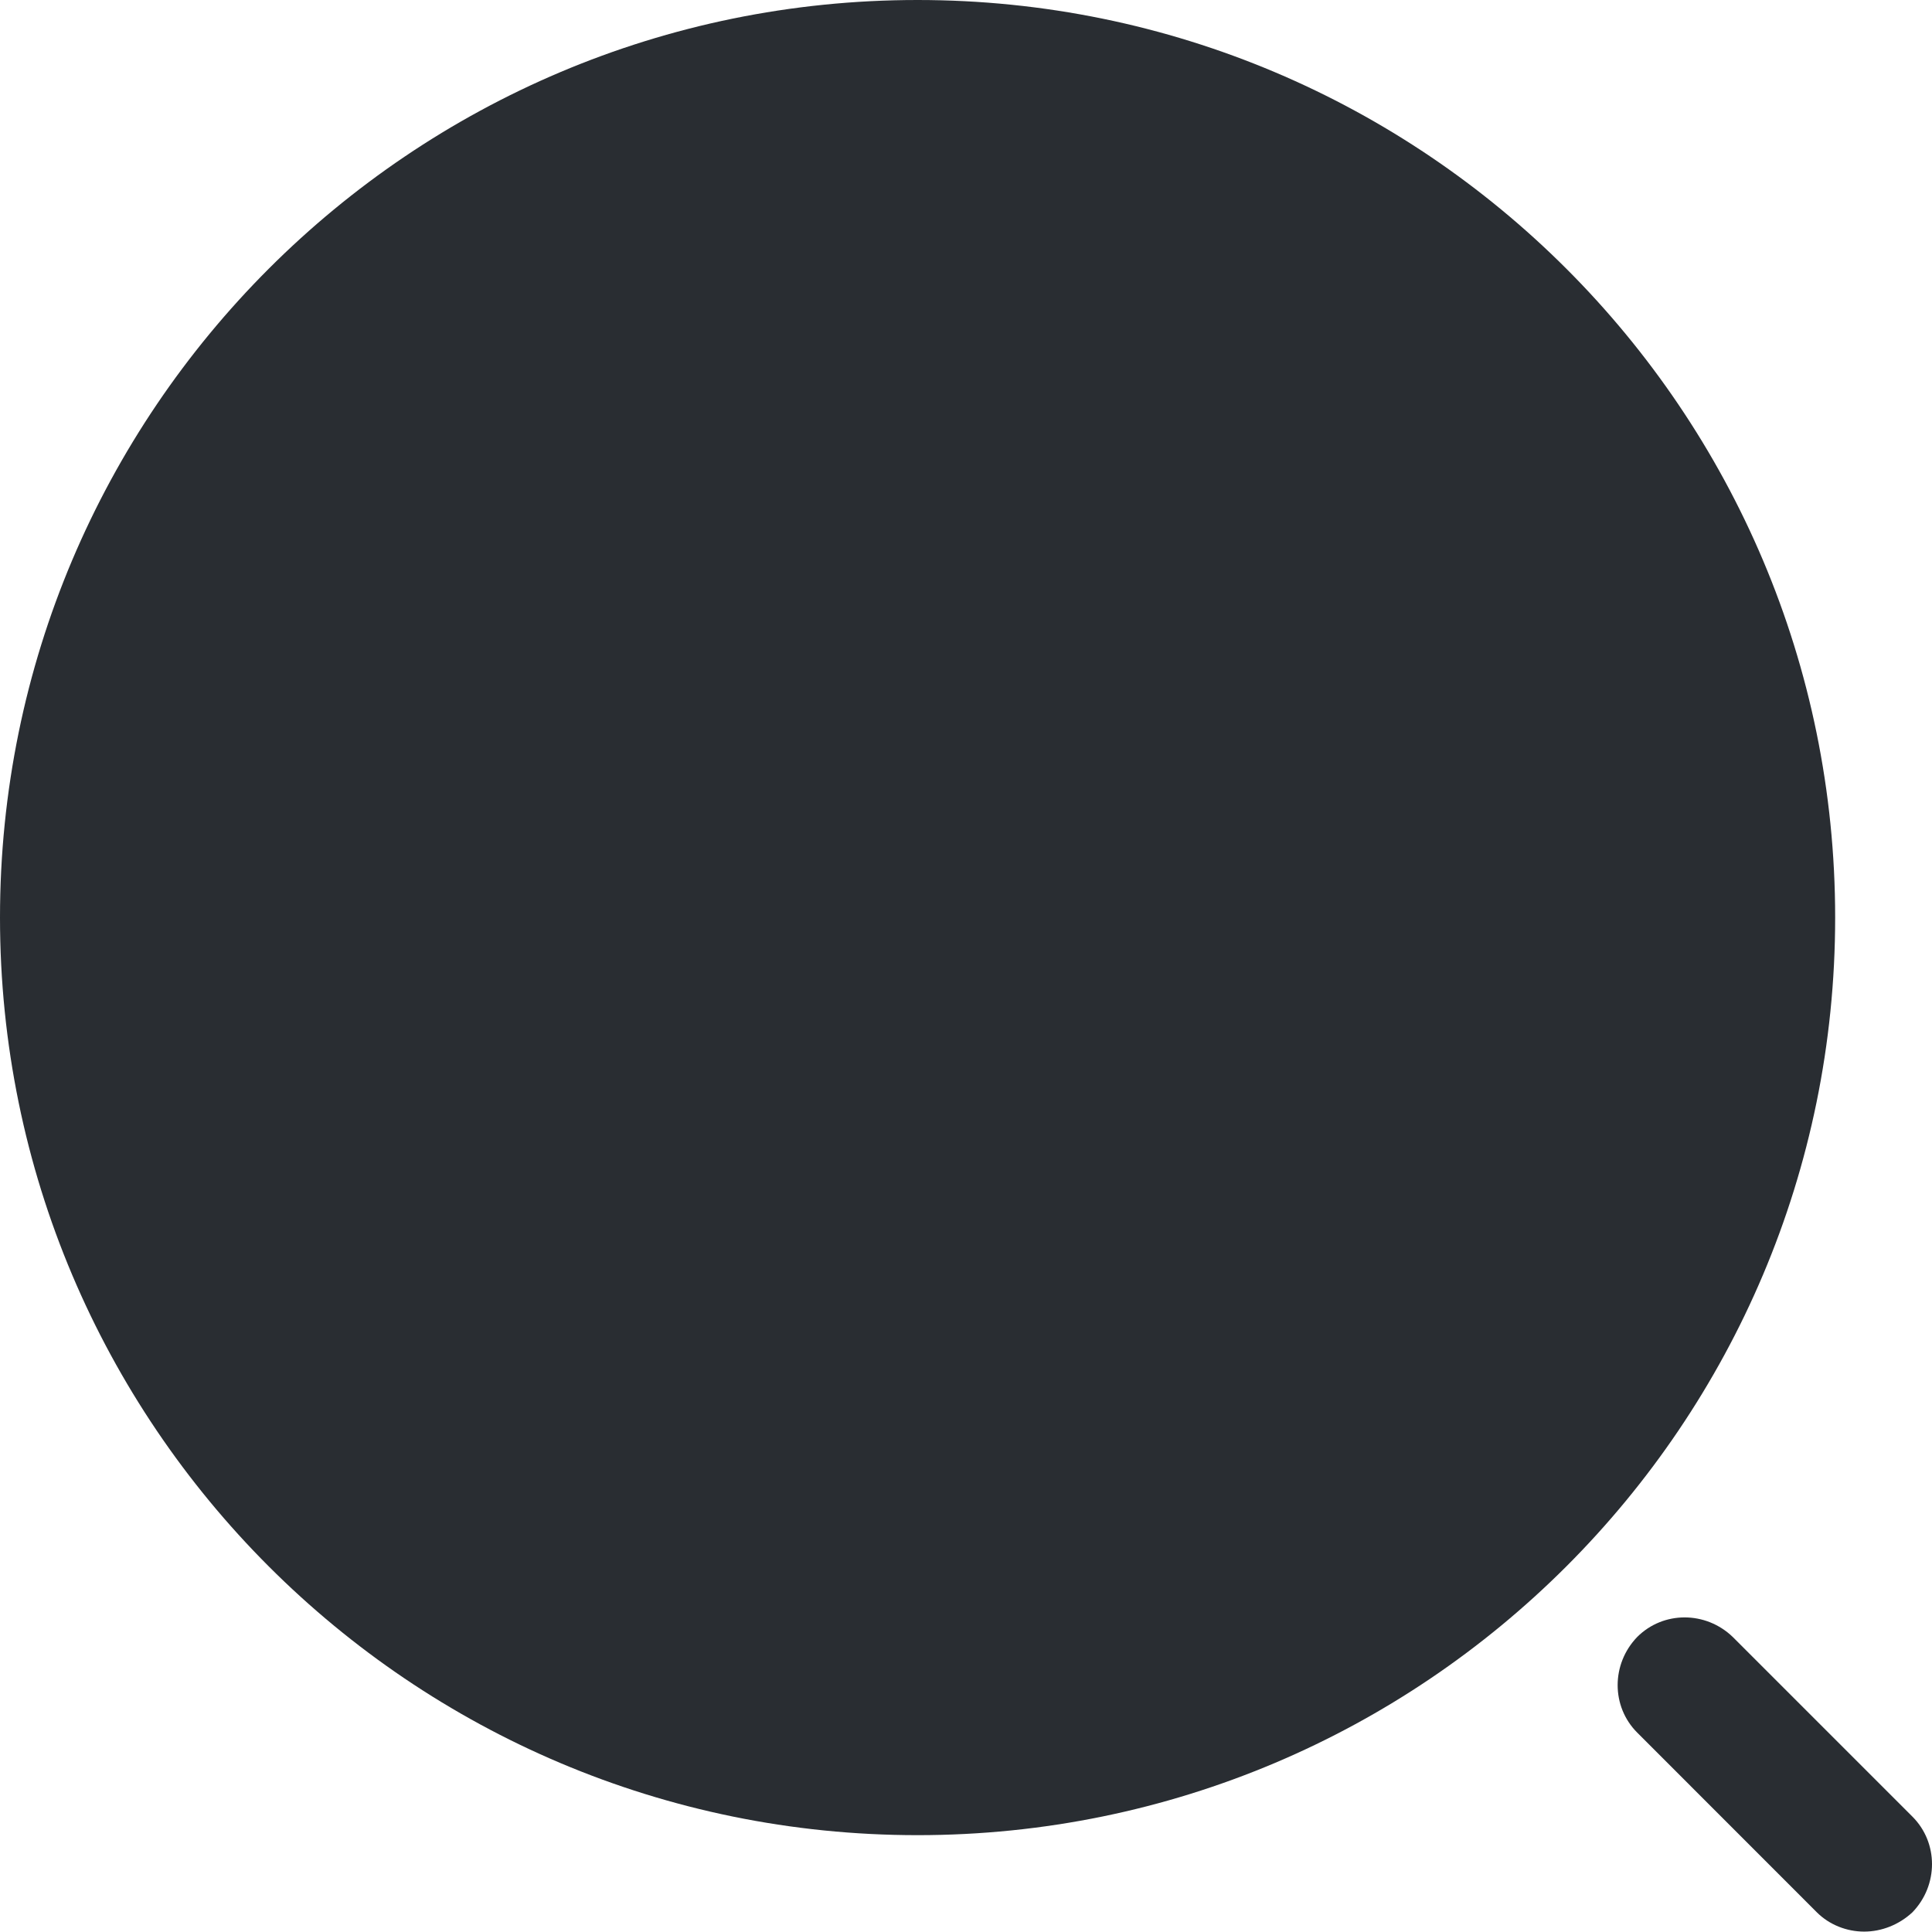
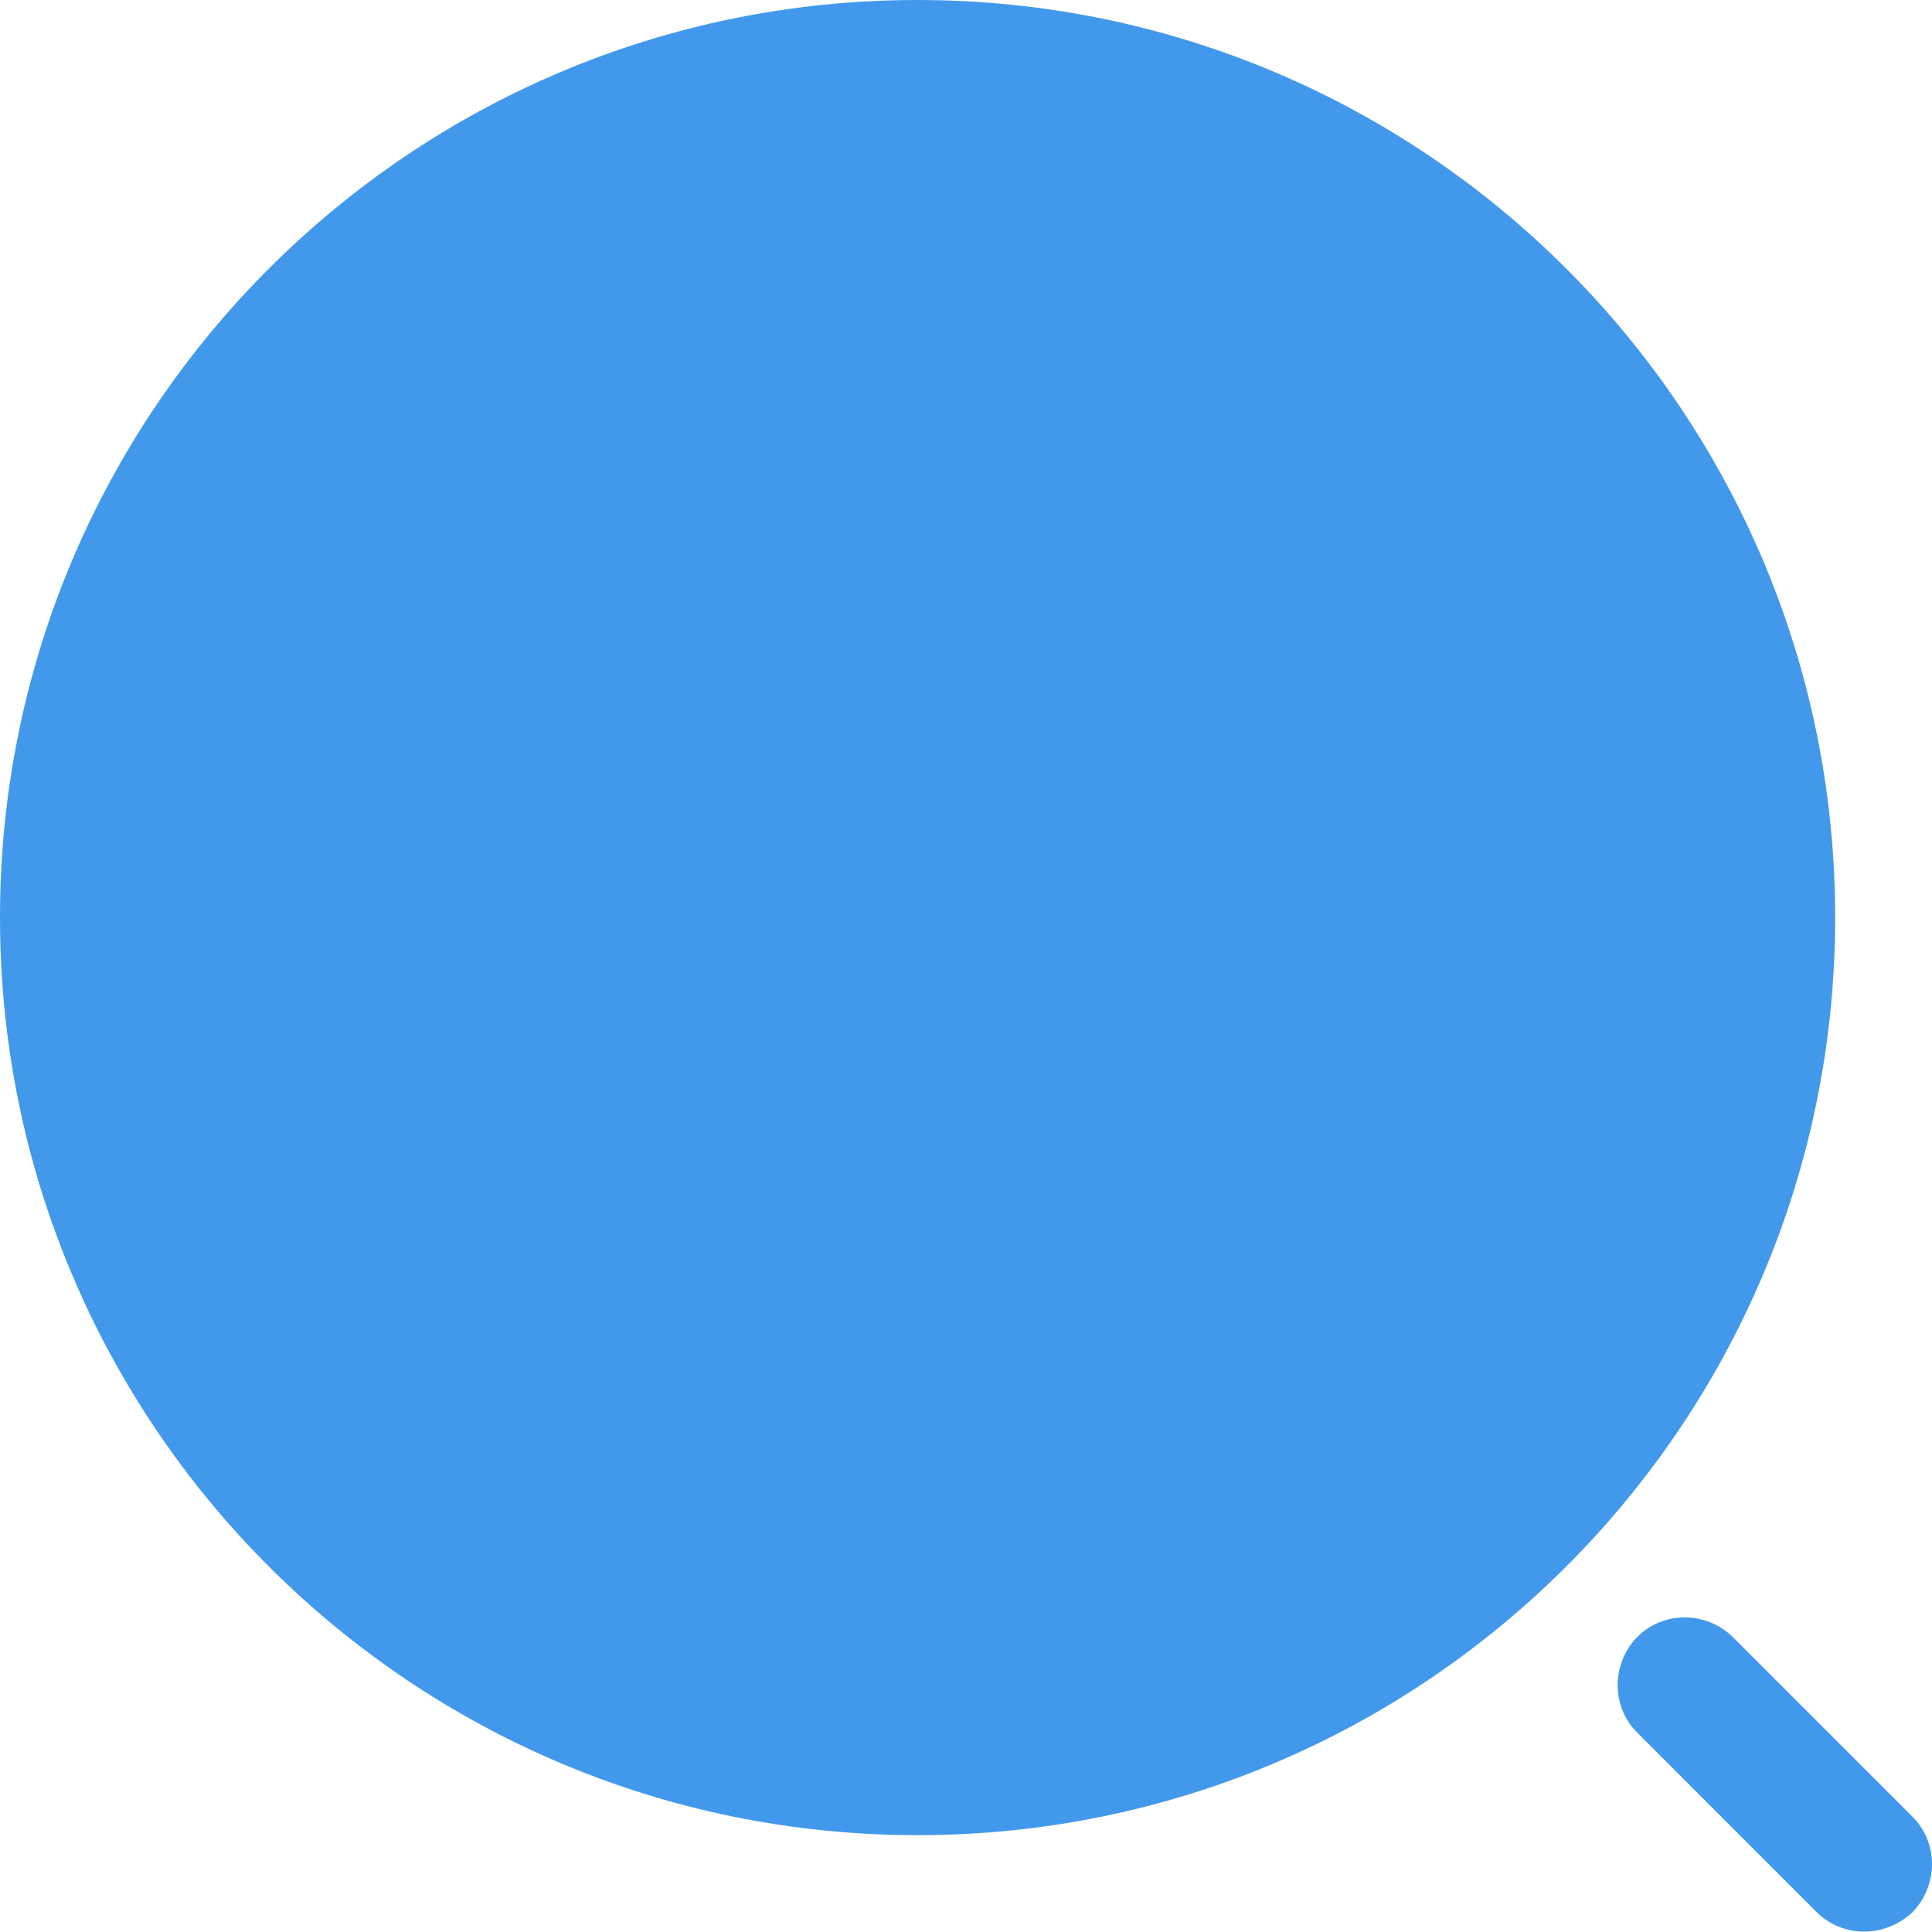
<svg xmlns="http://www.w3.org/2000/svg" width="100%" height="100%" viewBox="0 0 24 24" fill="none">
-   <path d="M11.398 22.797C17.693 22.797 22.797 17.693 22.797 11.398C22.797 5.103 17.693 0 11.398 0C5.103 0 0 5.103 0 11.398C0 17.693 5.103 22.797 11.398 22.797Z" fill="#292D32" />
-   <path d="M23.157 23.995C22.941 23.995 22.725 23.911 22.569 23.755L20.338 21.523C20.014 21.199 20.014 20.671 20.338 20.335C20.662 20.011 21.189 20.011 21.525 20.335L23.757 22.567C24.081 22.891 24.081 23.419 23.757 23.755C23.589 23.911 23.373 23.995 23.157 23.995Z" fill="#292D32" />
+   <path d="M11.398 22.797C17.693 22.797 22.797 17.693 22.797 11.398C22.797 5.103 17.693 0 11.398 0C5.103 0 0 5.103 0 11.398C0 17.693 5.103 22.797 11.398 22.797Z" fill="#4299EC" />
+   <path d="M23.157 23.995C22.941 23.995 22.725 23.911 22.569 23.755L20.338 21.523C20.014 21.199 20.014 20.671 20.338 20.335C20.662 20.011 21.189 20.011 21.525 20.335L23.757 22.567C24.081 22.891 24.081 23.419 23.757 23.755C23.589 23.911 23.373 23.995 23.157 23.995Z" fill="#4299EC" />
</svg>
